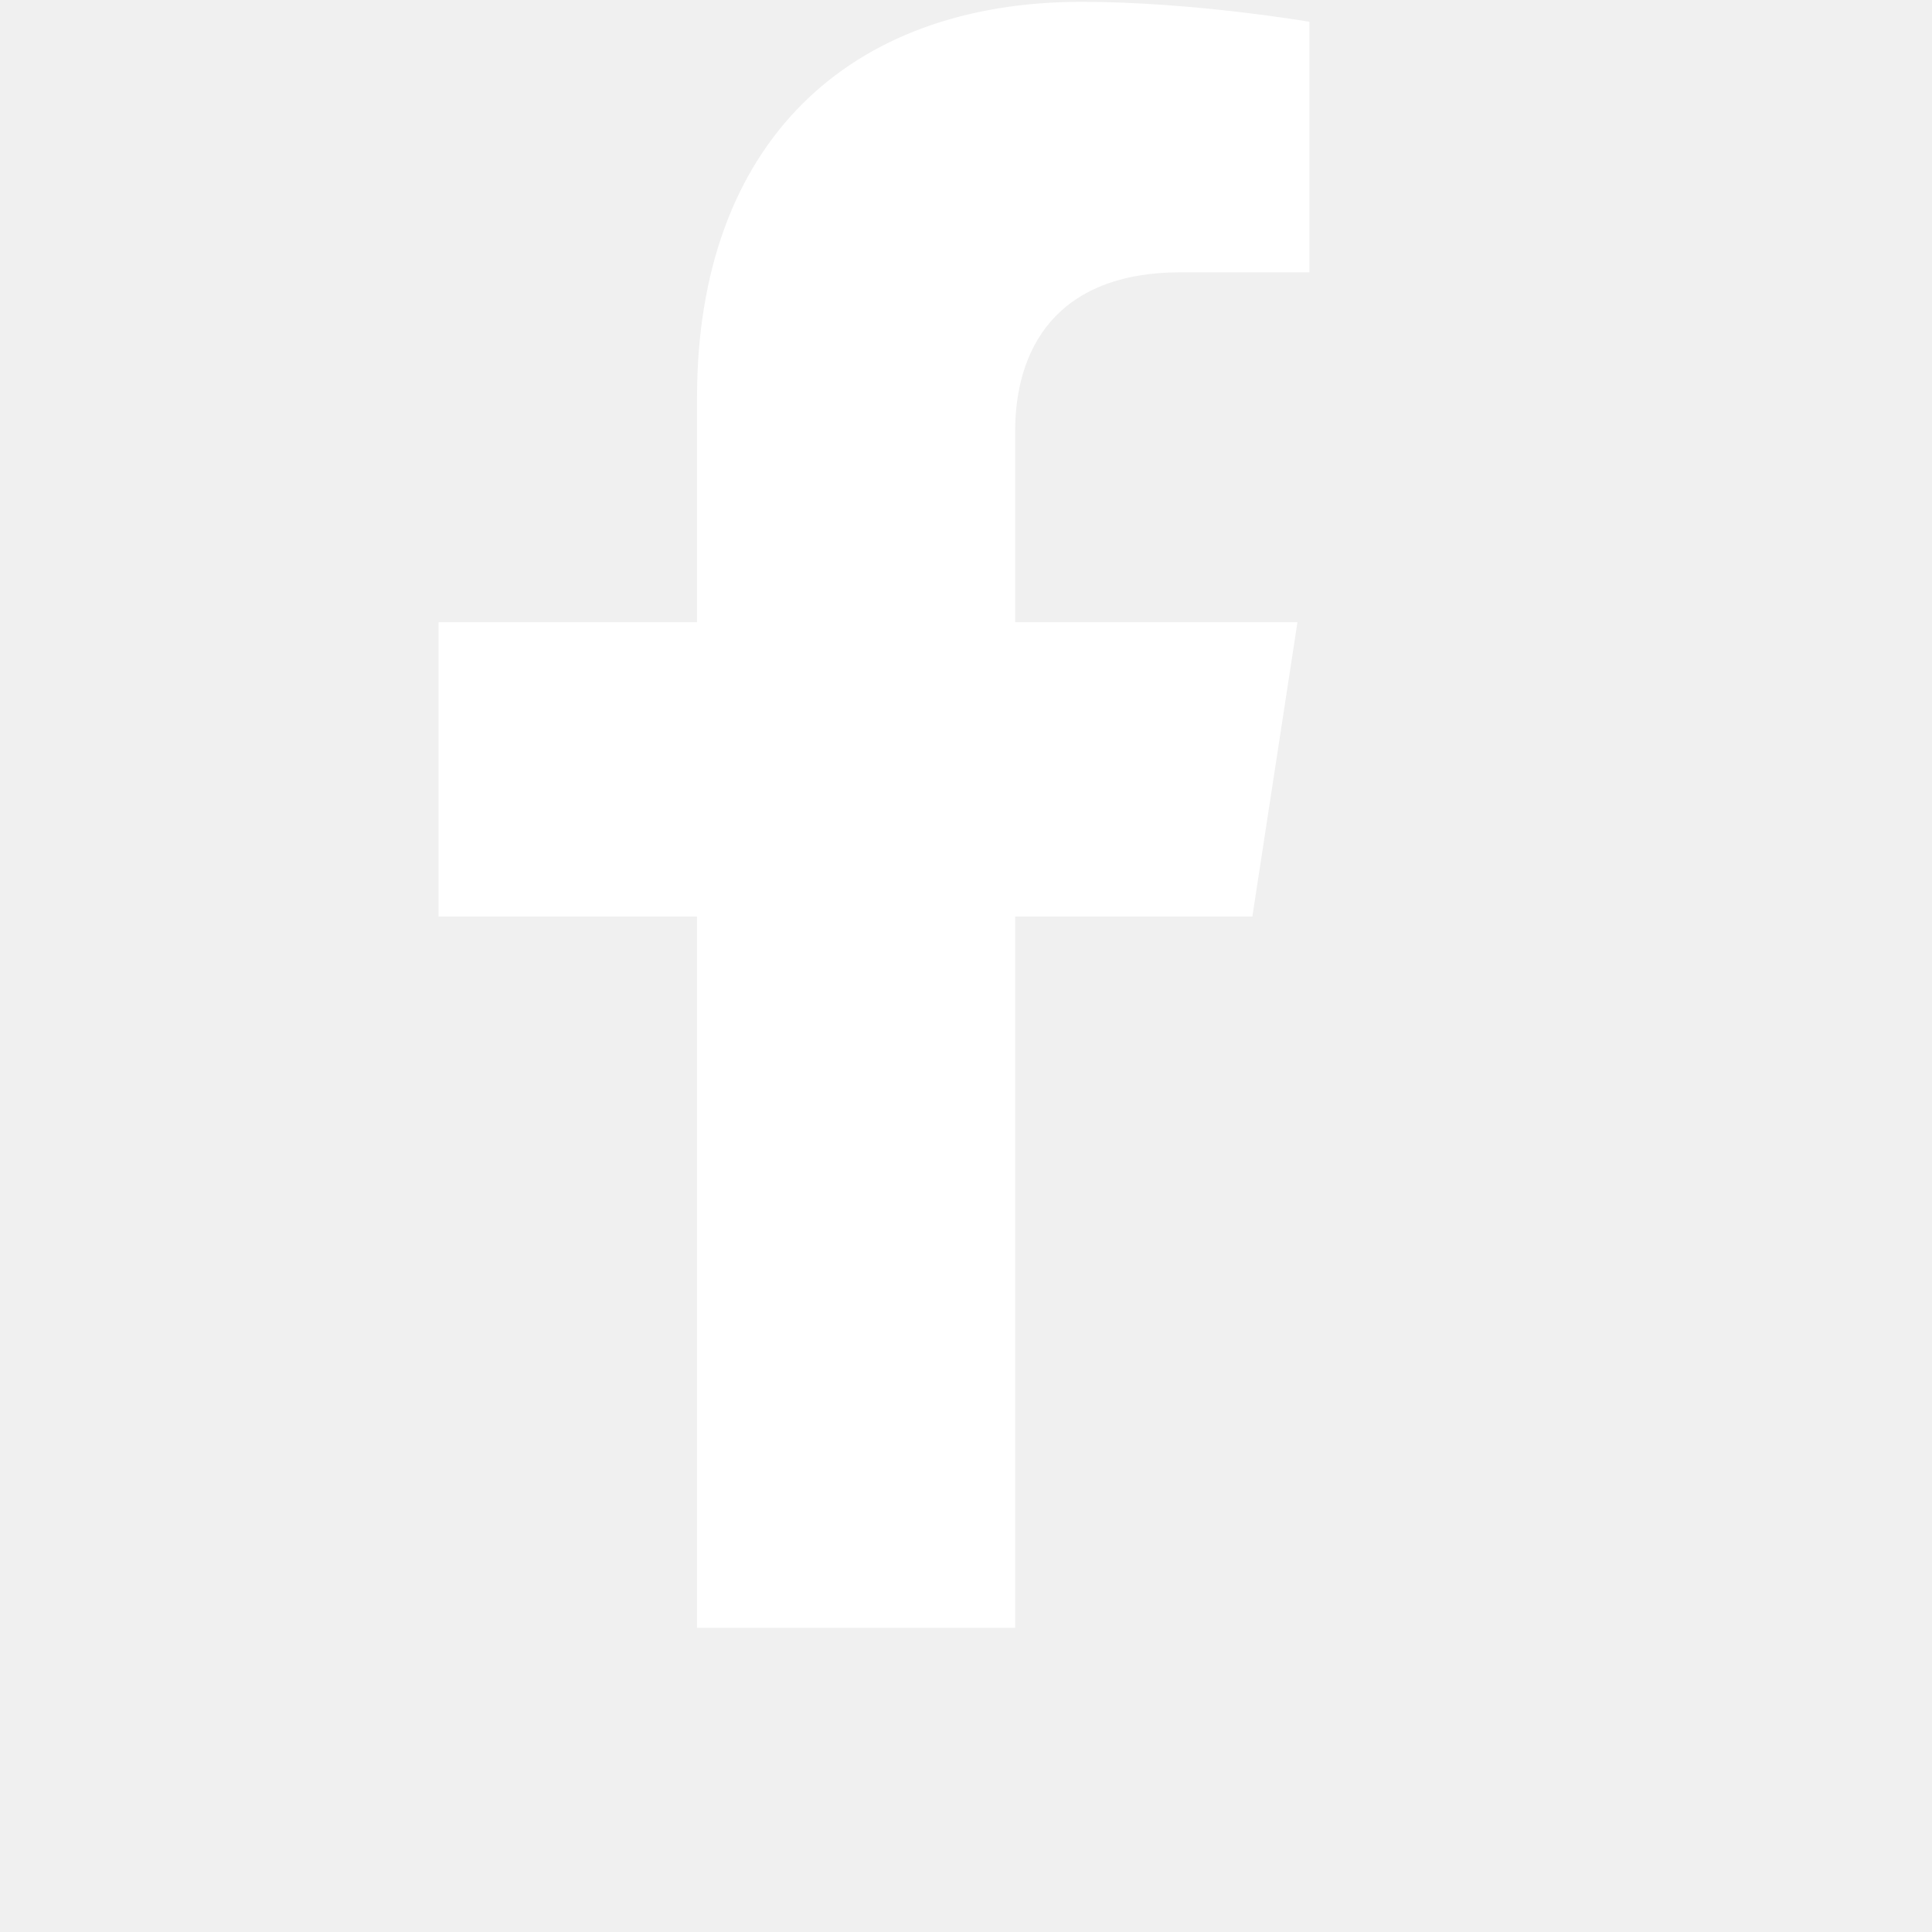
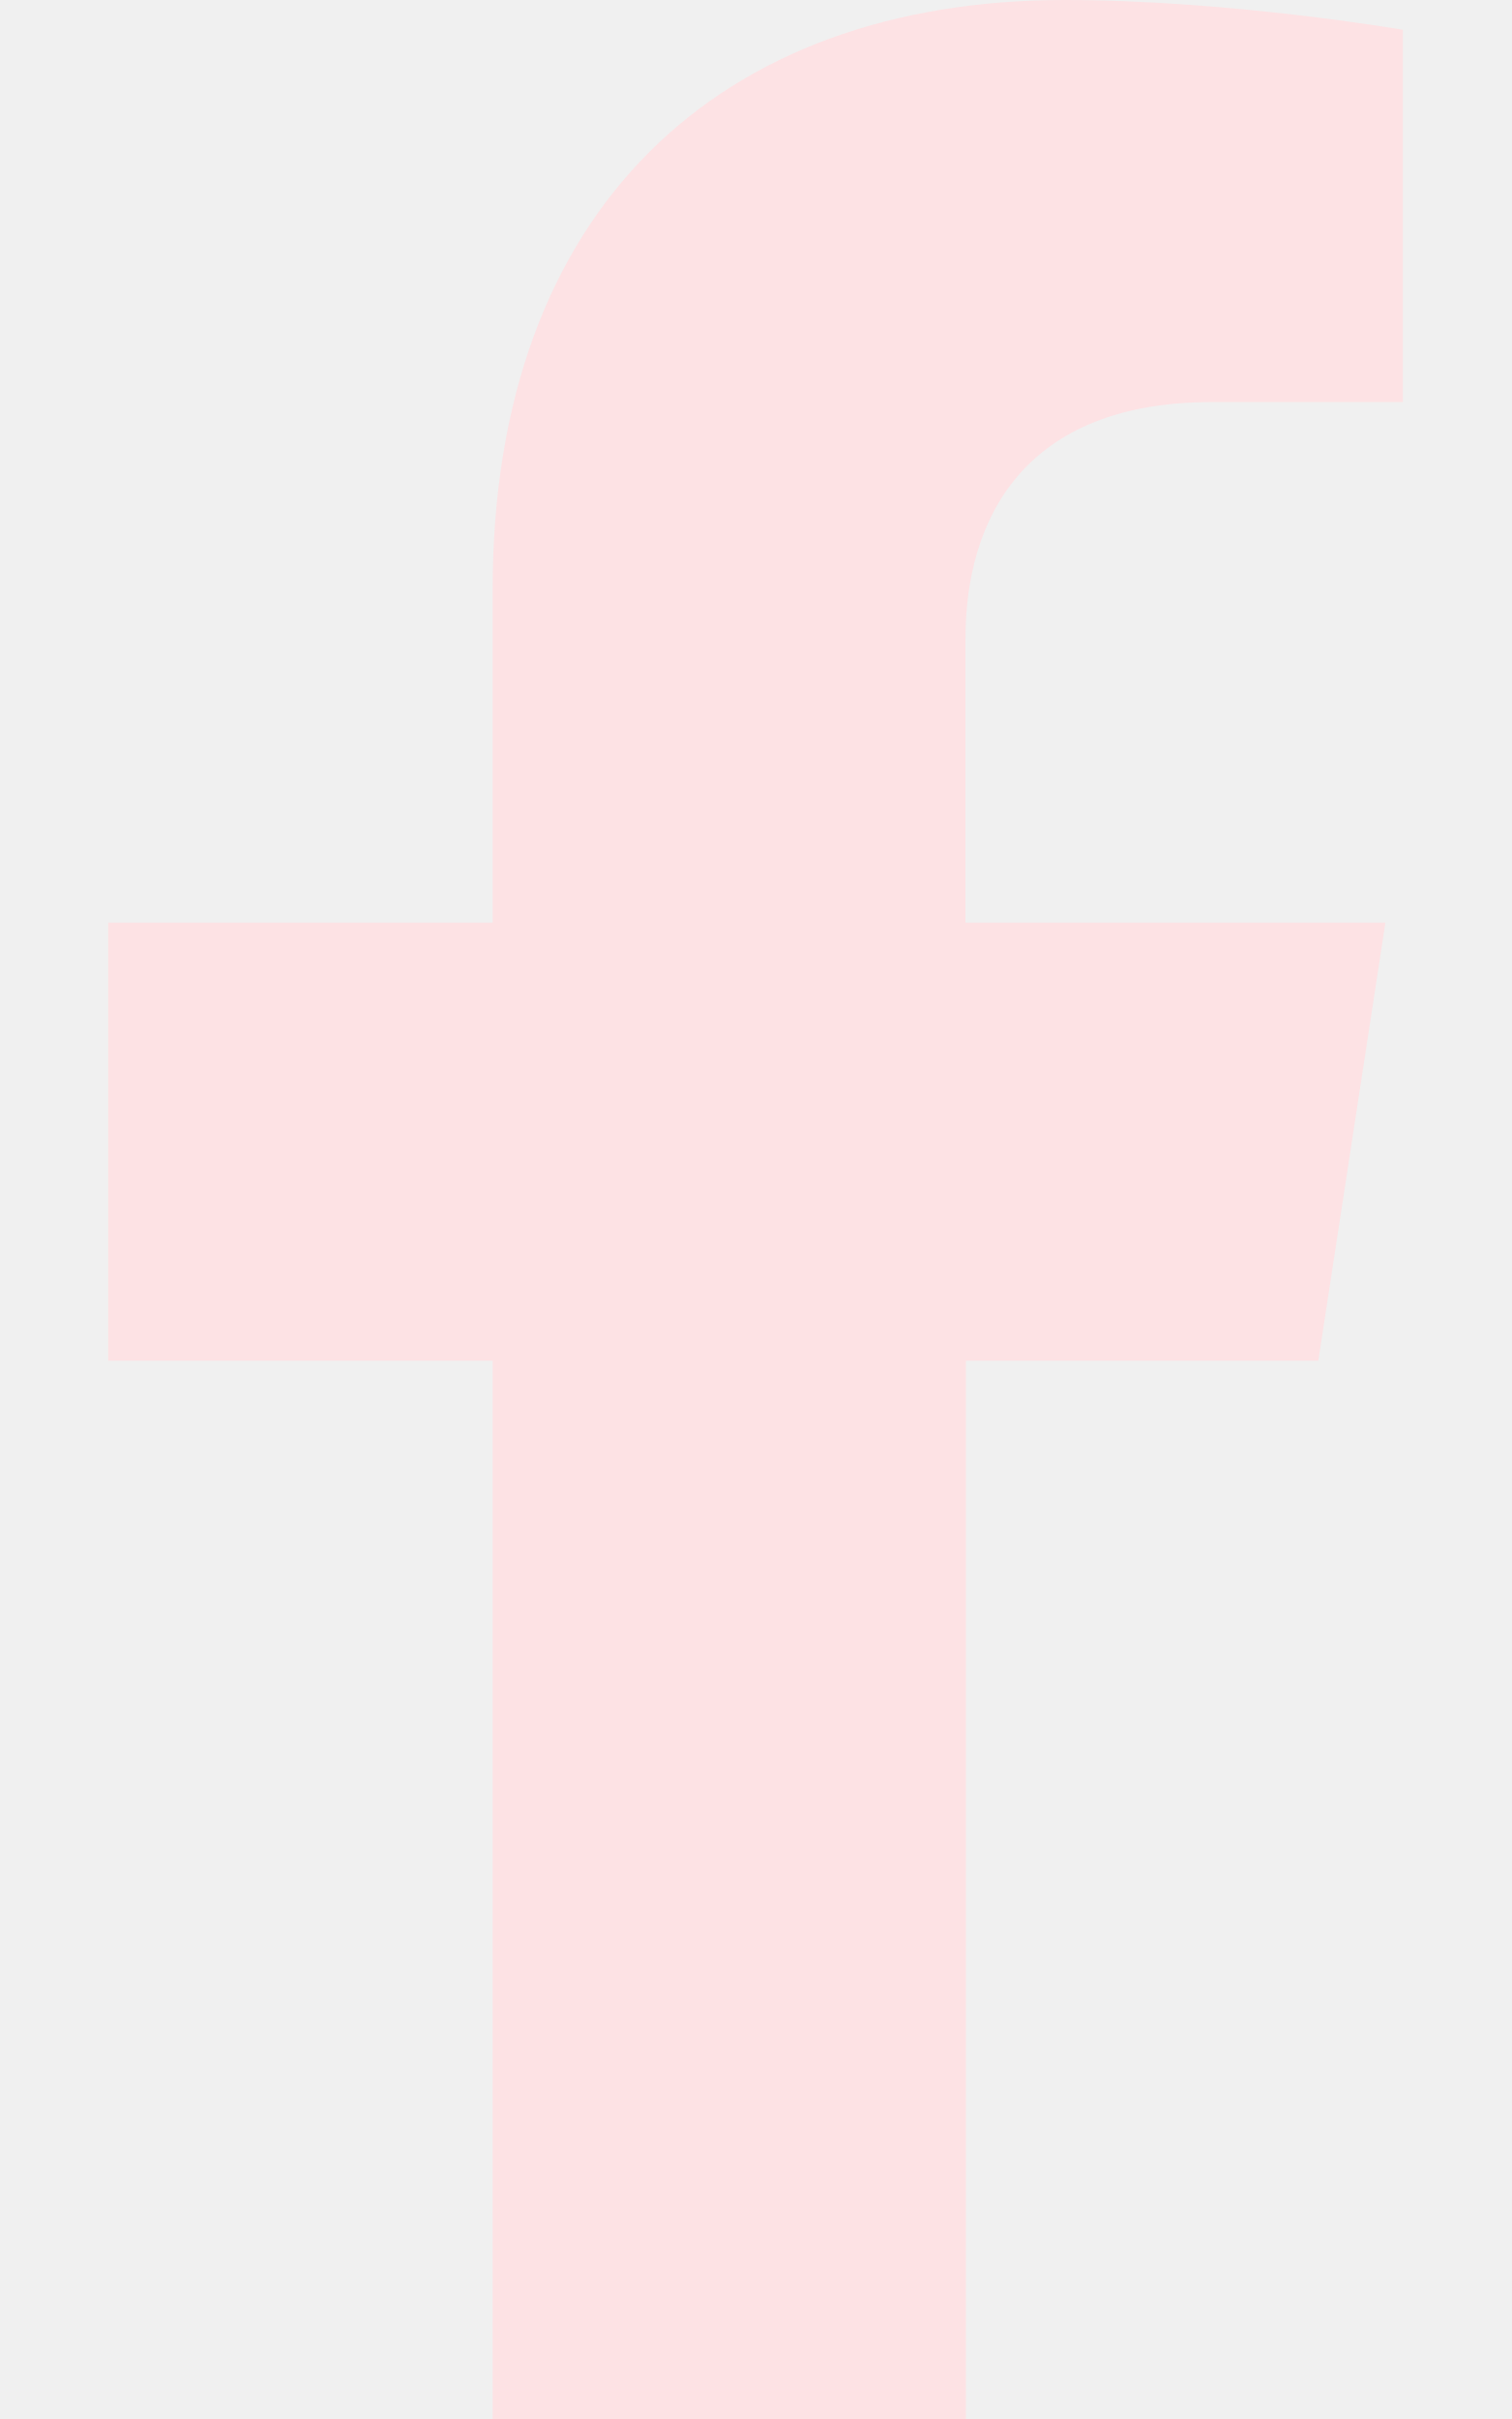
- <svg xmlns="http://www.w3.org/2000/svg" width="16" height="16" viewBox="0 0 10 18" fill="white">
-   <path d="M7.668 8.539L8.088 5.797H5.458V4.018C5.458 3.268 5.825 2.537 7.003 2.537H8.199V0.203C8.199 0.203 7.114 0.017 6.077 0.017C3.91 0.017 2.494 1.33 2.494 3.707V5.797H0.086V8.539H2.494V15.166H5.458V8.539H7.668Z" />
+ <svg xmlns="http://www.w3.org/2000/svg" viewBox="0 0 320 512">
+   <path fill="#FDE2E4" d="M279.1 288l14.2-92.7h-88.9v-60.1c0-25.4 12.4-50.1 52.2-50.1h40.4V6.3S260.4 0 225.4 0c-73.2 0-121.1 44.4-121.1 124.7v70.6H22.9V288h81.4v224h100.2V288z" />
</svg>
